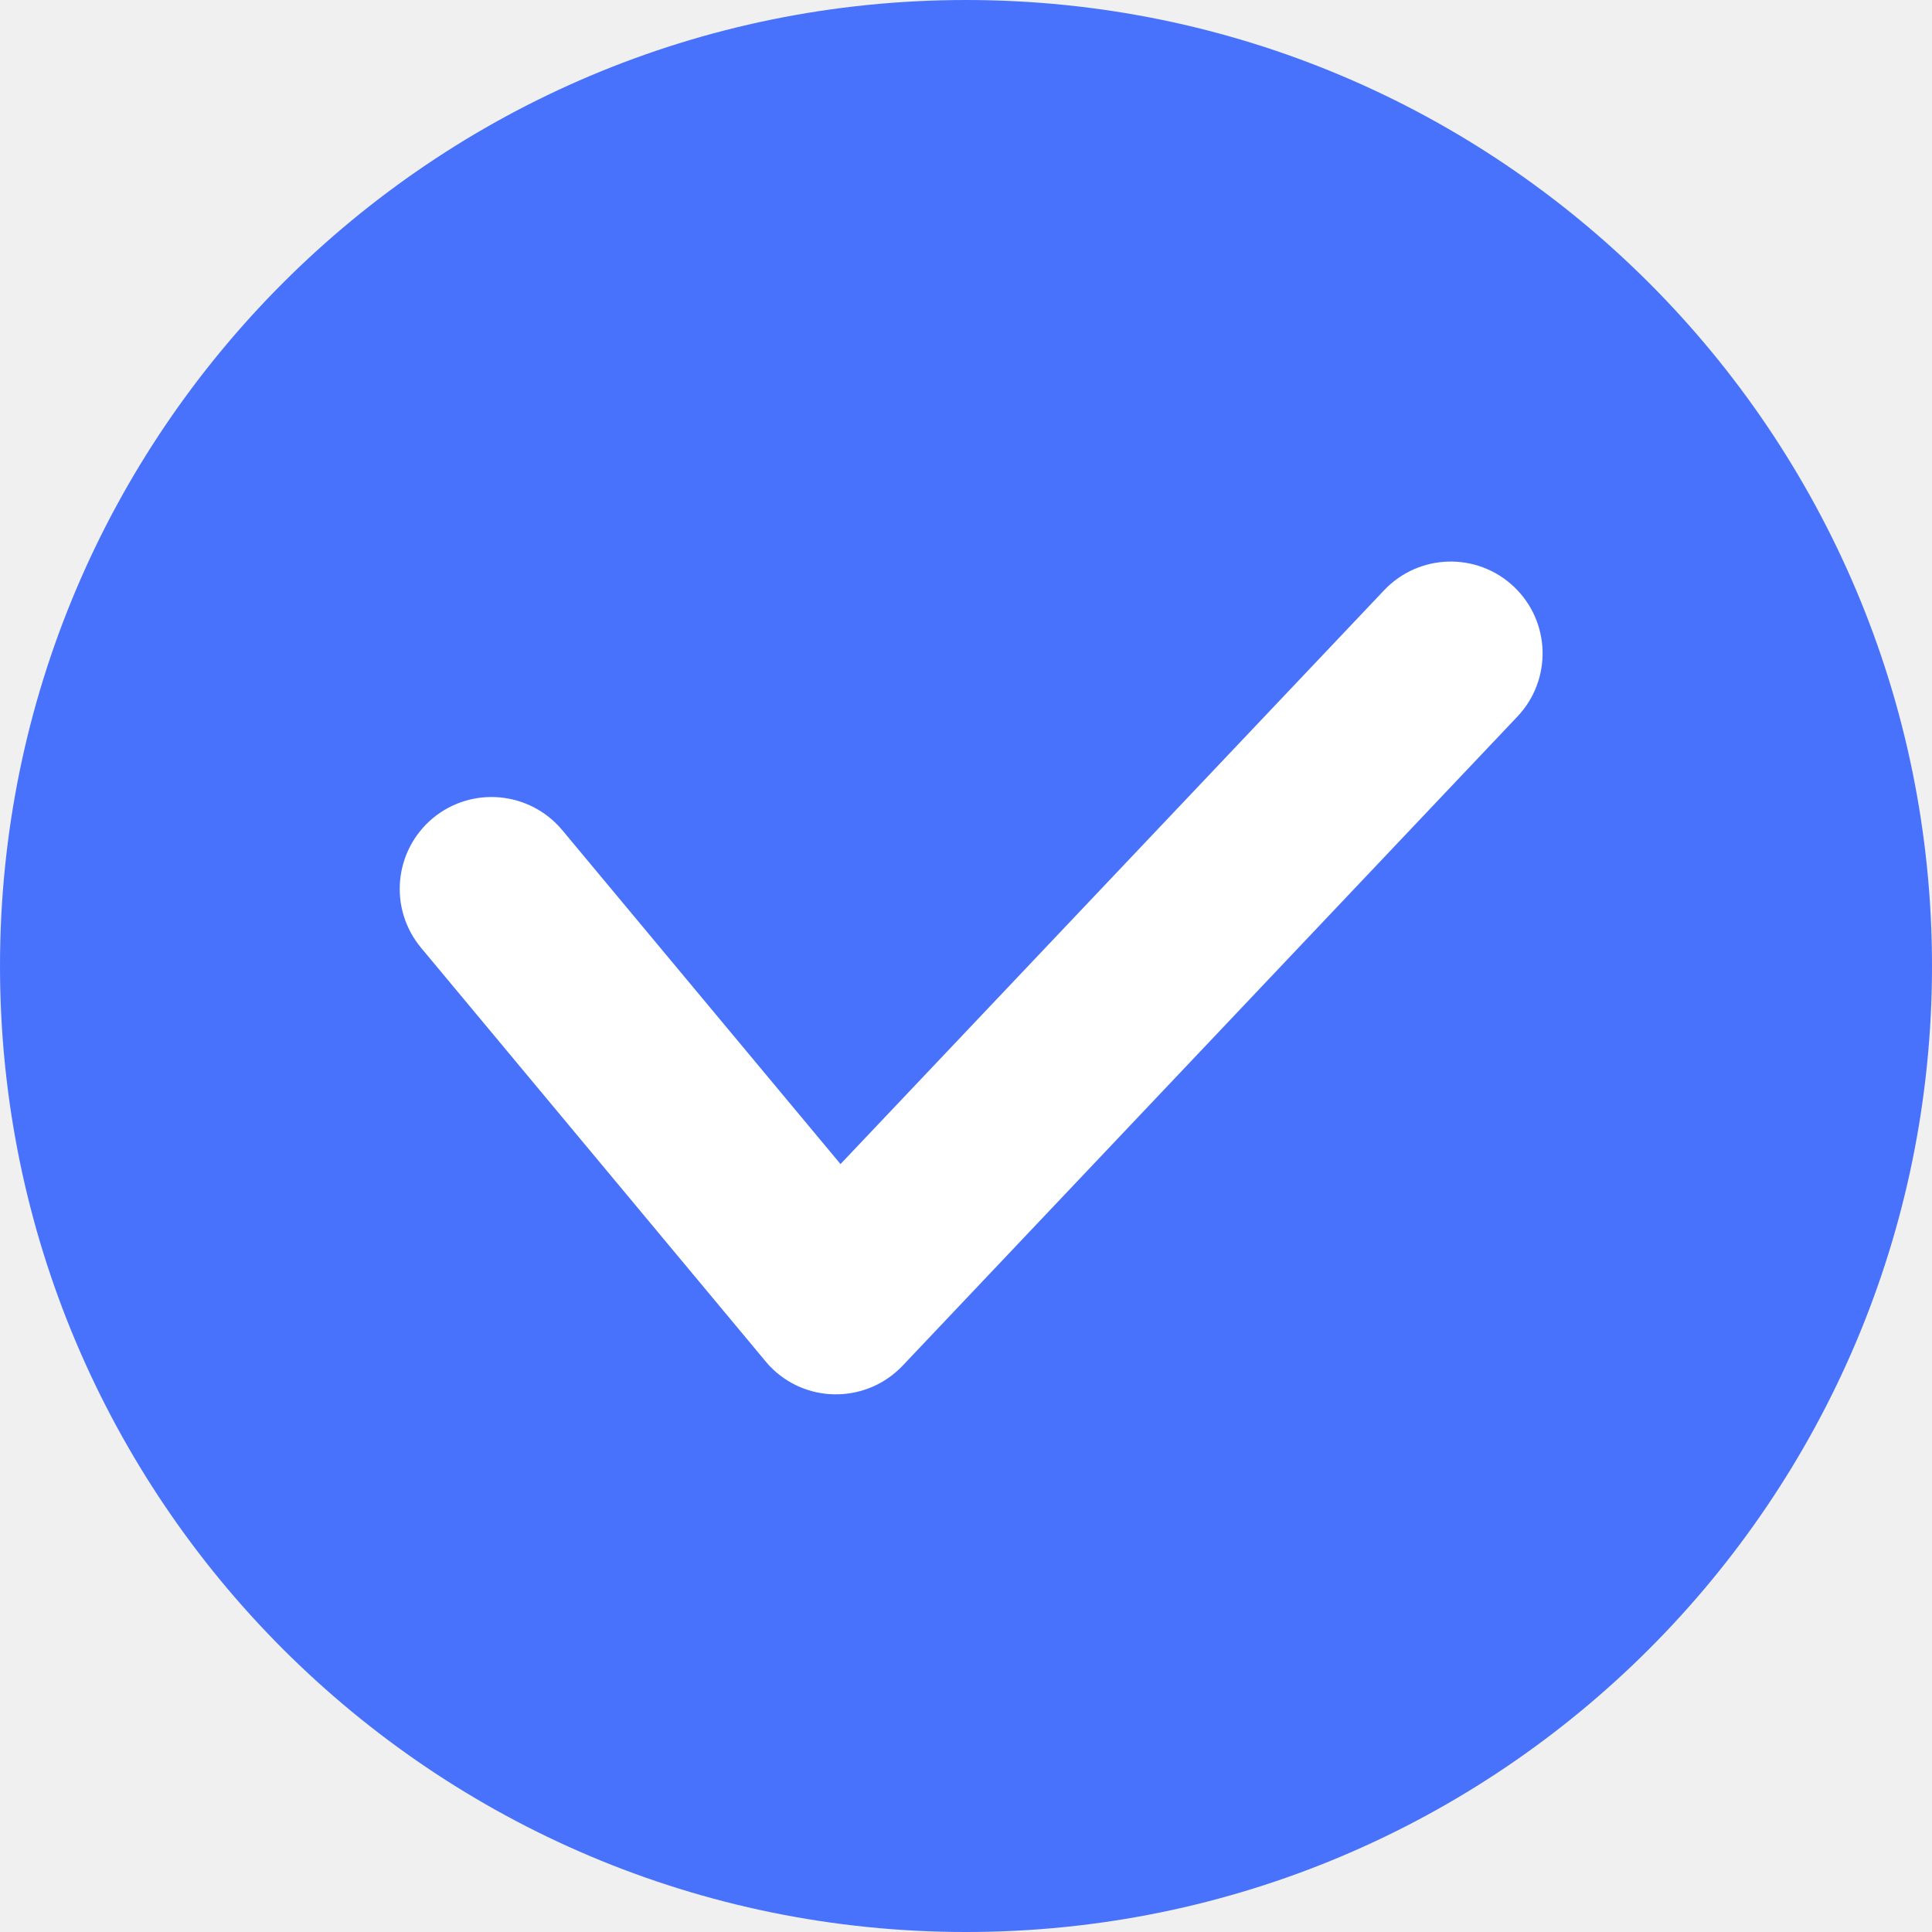
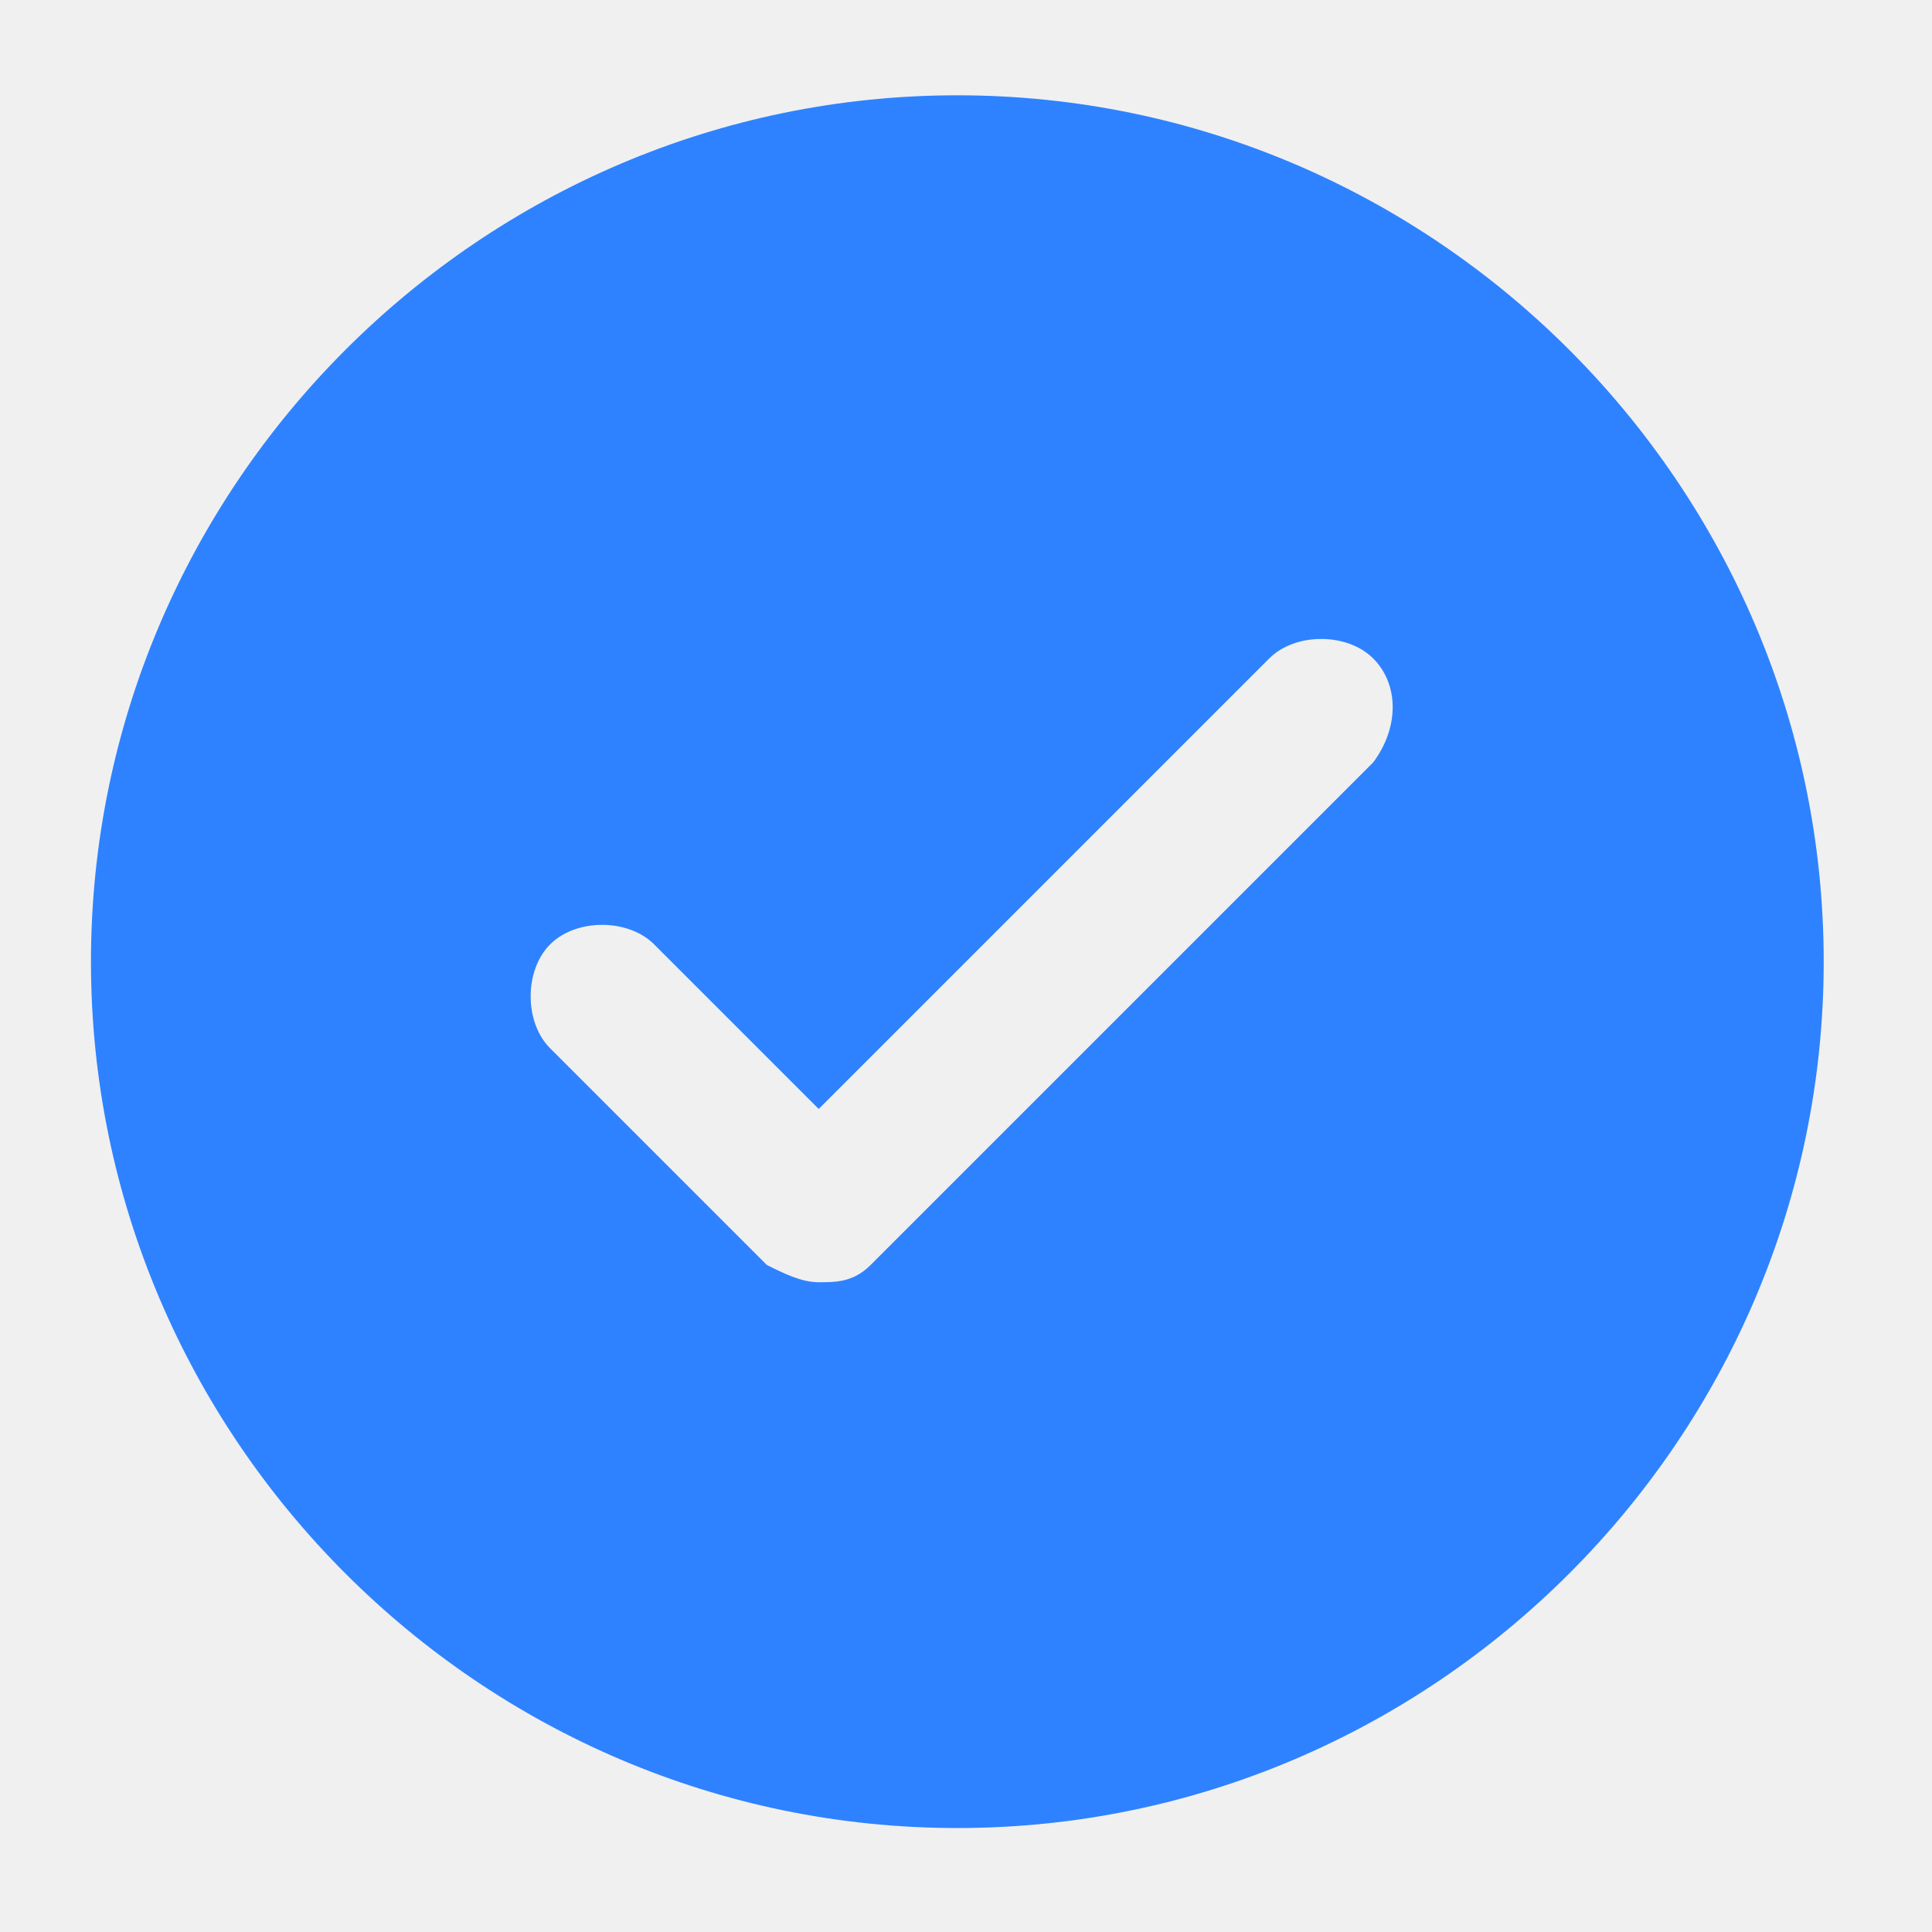
- <svg xmlns="http://www.w3.org/2000/svg" t="1689225770862" class="icon" viewBox="0 0 1024 1024" version="1.1" p-id="3072" width="200" height="200">
-   <path d="M512.001 512.001m-512 0a512 512 0 1 0 1024 0 512 512 0 1 0-1024 0Z" fill="#4872fb" p-id="3073" data-spm-anchor-id="a313x.7781069.0.i12" class="selected" />
-   <path d="M438.54 624.31L733.64 312.81c18.5-19.5 49.3-20.3 68.8-1.8s20.3 49.3 1.8 68.8L478.44 723.81c-18.5 19.5-49.3 20.4-68.8 1.9-1.4-1.3-2.7-2.7-3.9-4.2L223.14 502.31c-17.2-20.7-14.4-51.3 6.2-68.6 20.7-17.2 51.3-14.4 68.6 6.2l154.4 185.3c-3.4-0.7-6.8-1.1-10.2-1.1l-3.6 0.2z" fill="#ffffff" p-id="3074" data-spm-anchor-id="a313x.7781069.0.i13" class="selected" />
+ <svg xmlns="http://www.w3.org/2000/svg" t="1689407074234" class="icon" viewBox="0 0 1024 1024" version="1.1" p-id="6388" data-spm-anchor-id="a313x.7781069.0.i1" width="200" height="200">
+   <path d="M507.408 50.511c-252.556 0-459.193 206.637-459.193 459.193s206.637 459.193 459.193 459.193 459.193-206.637 459.193-459.193-206.637-459.193-459.193-459.193m220.413 353.578L461.489 670.422c-9.184 9.184-18.368 9.184-27.552 9.184-9.184 0-18.368-4.592-27.552-9.184l-114.798-114.798c-13.776-13.776-13.776-41.327 0-55.103 13.776-13.776 41.327-13.776 55.103 0l87.247 87.247 238.78-238.78c13.776-13.776 41.327-13.776 55.103 0 13.776 13.776 13.776 36.735 0 55.103" fill="#2E82FF" fill-opacity="1.0" p-id="6389" data-spm-anchor-id="a313x.7781069.0.i0" class="" />
</svg>
